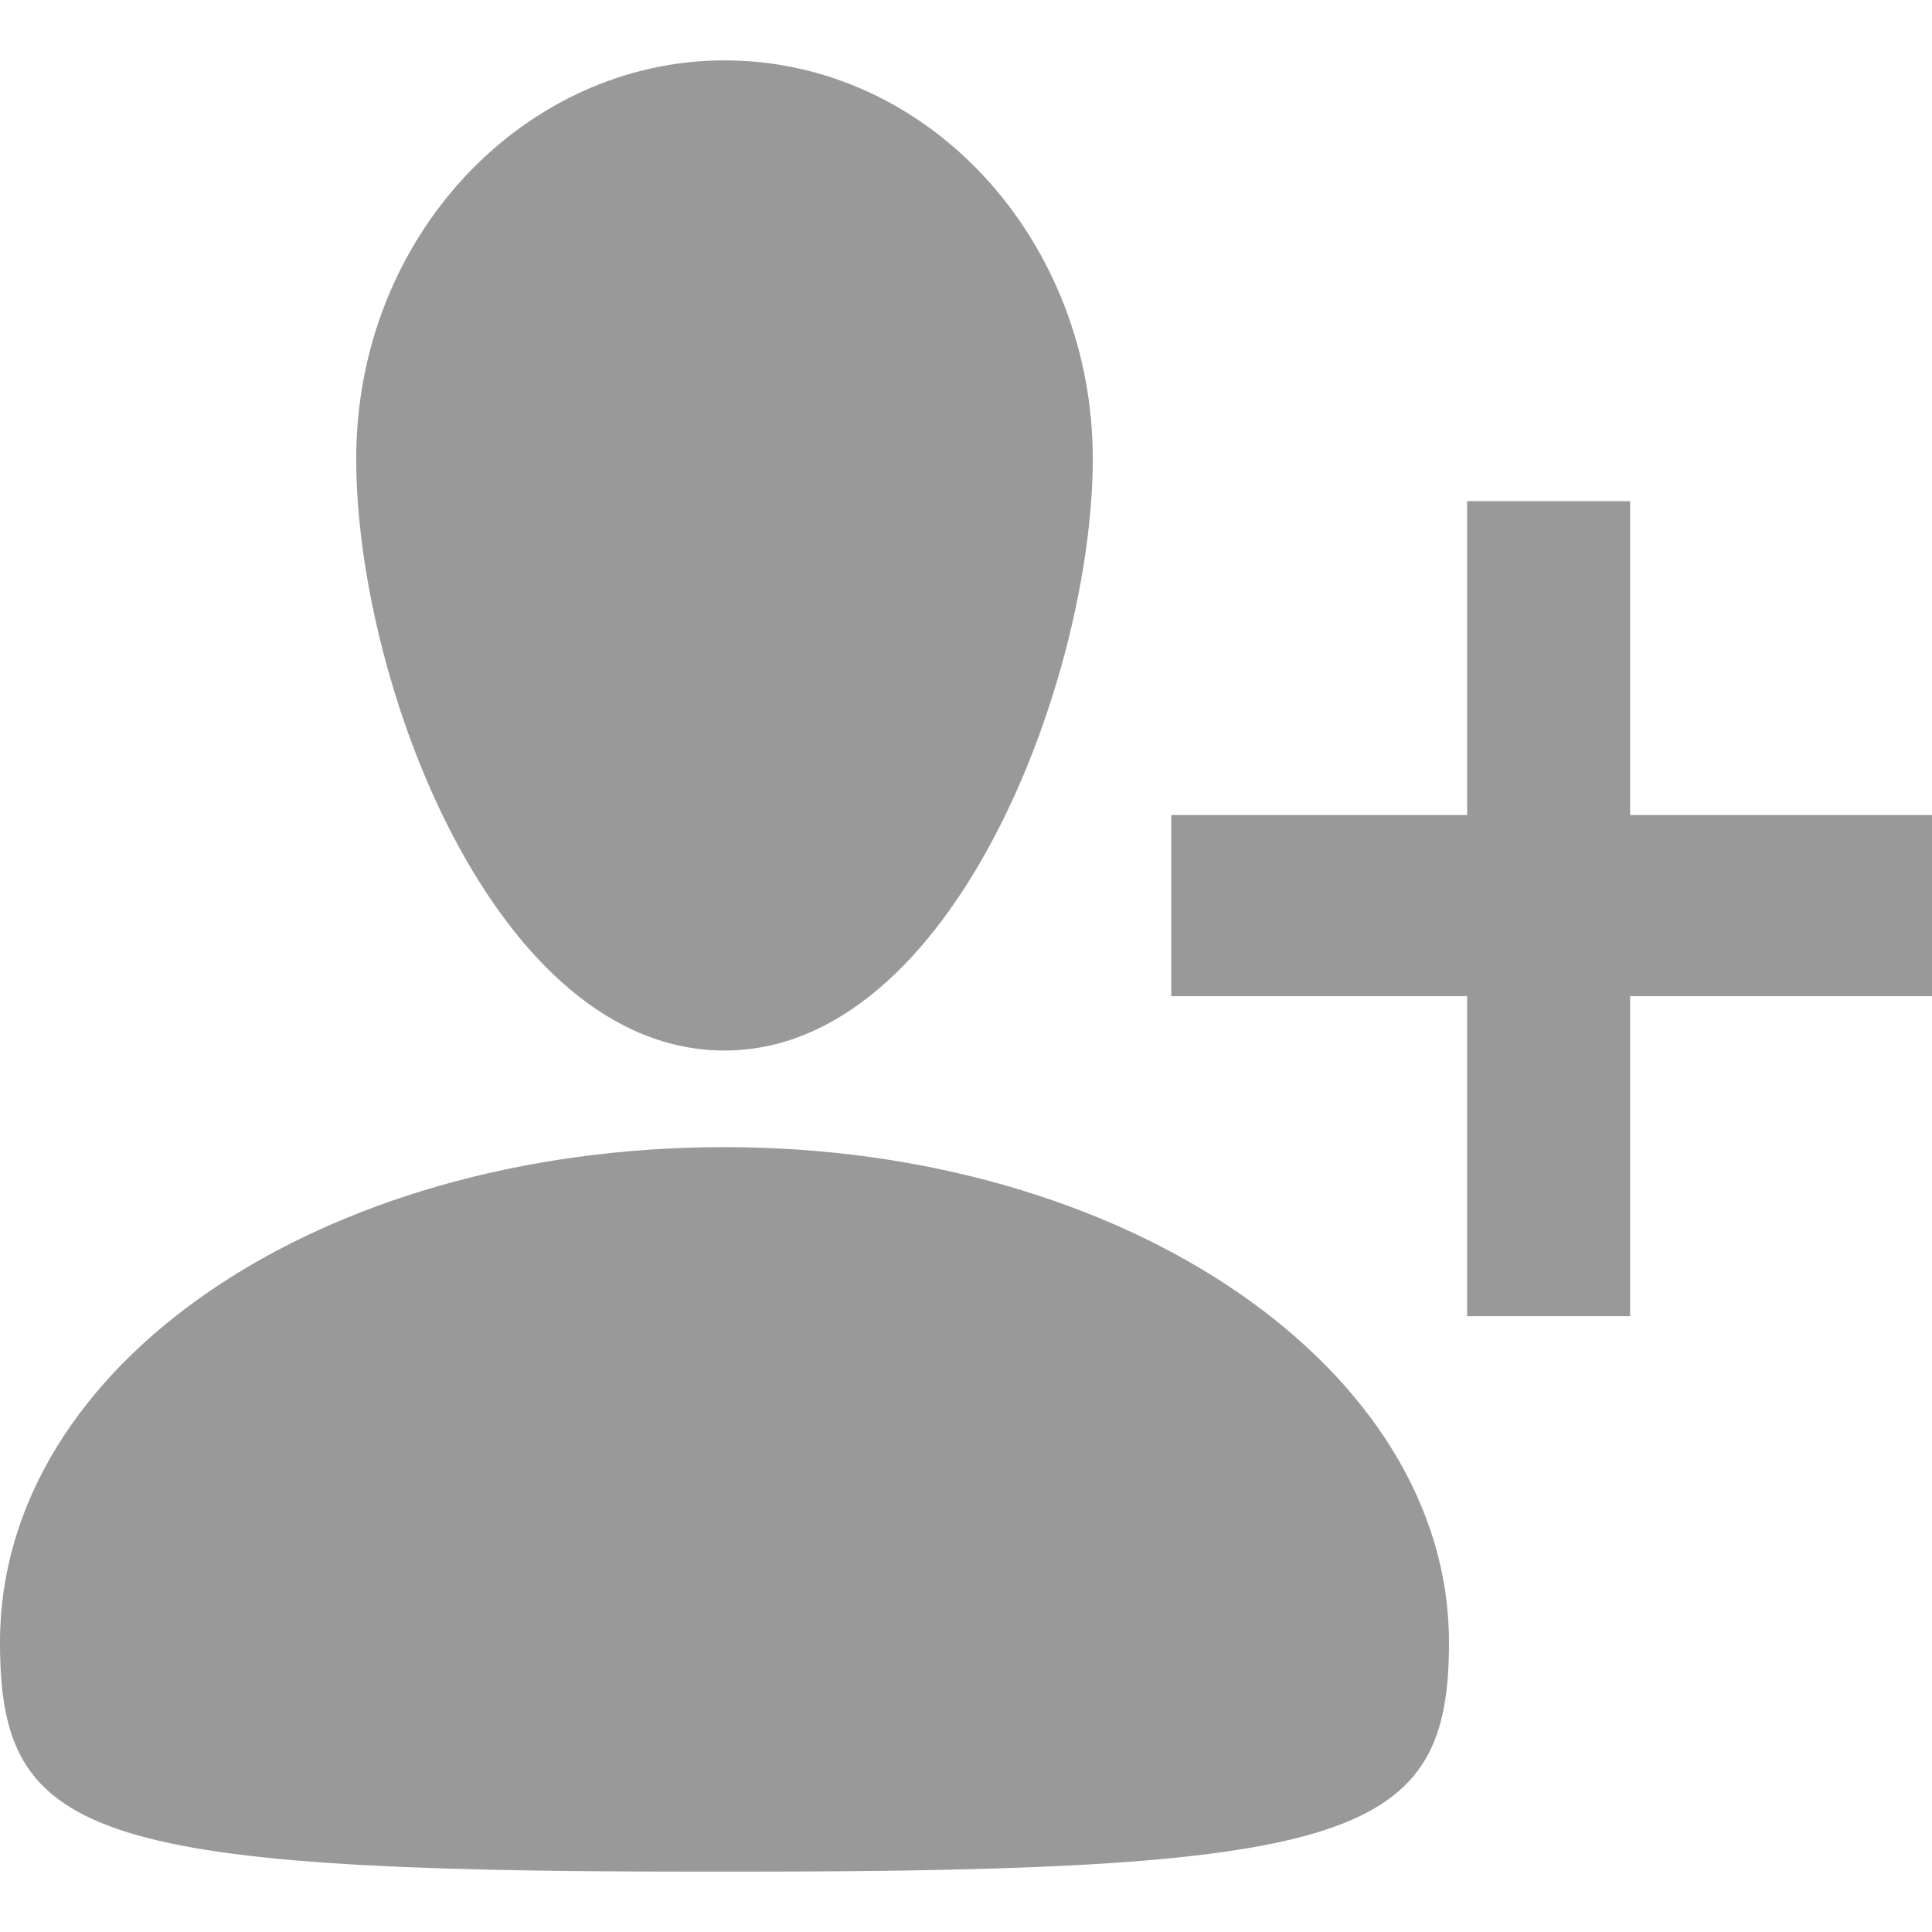
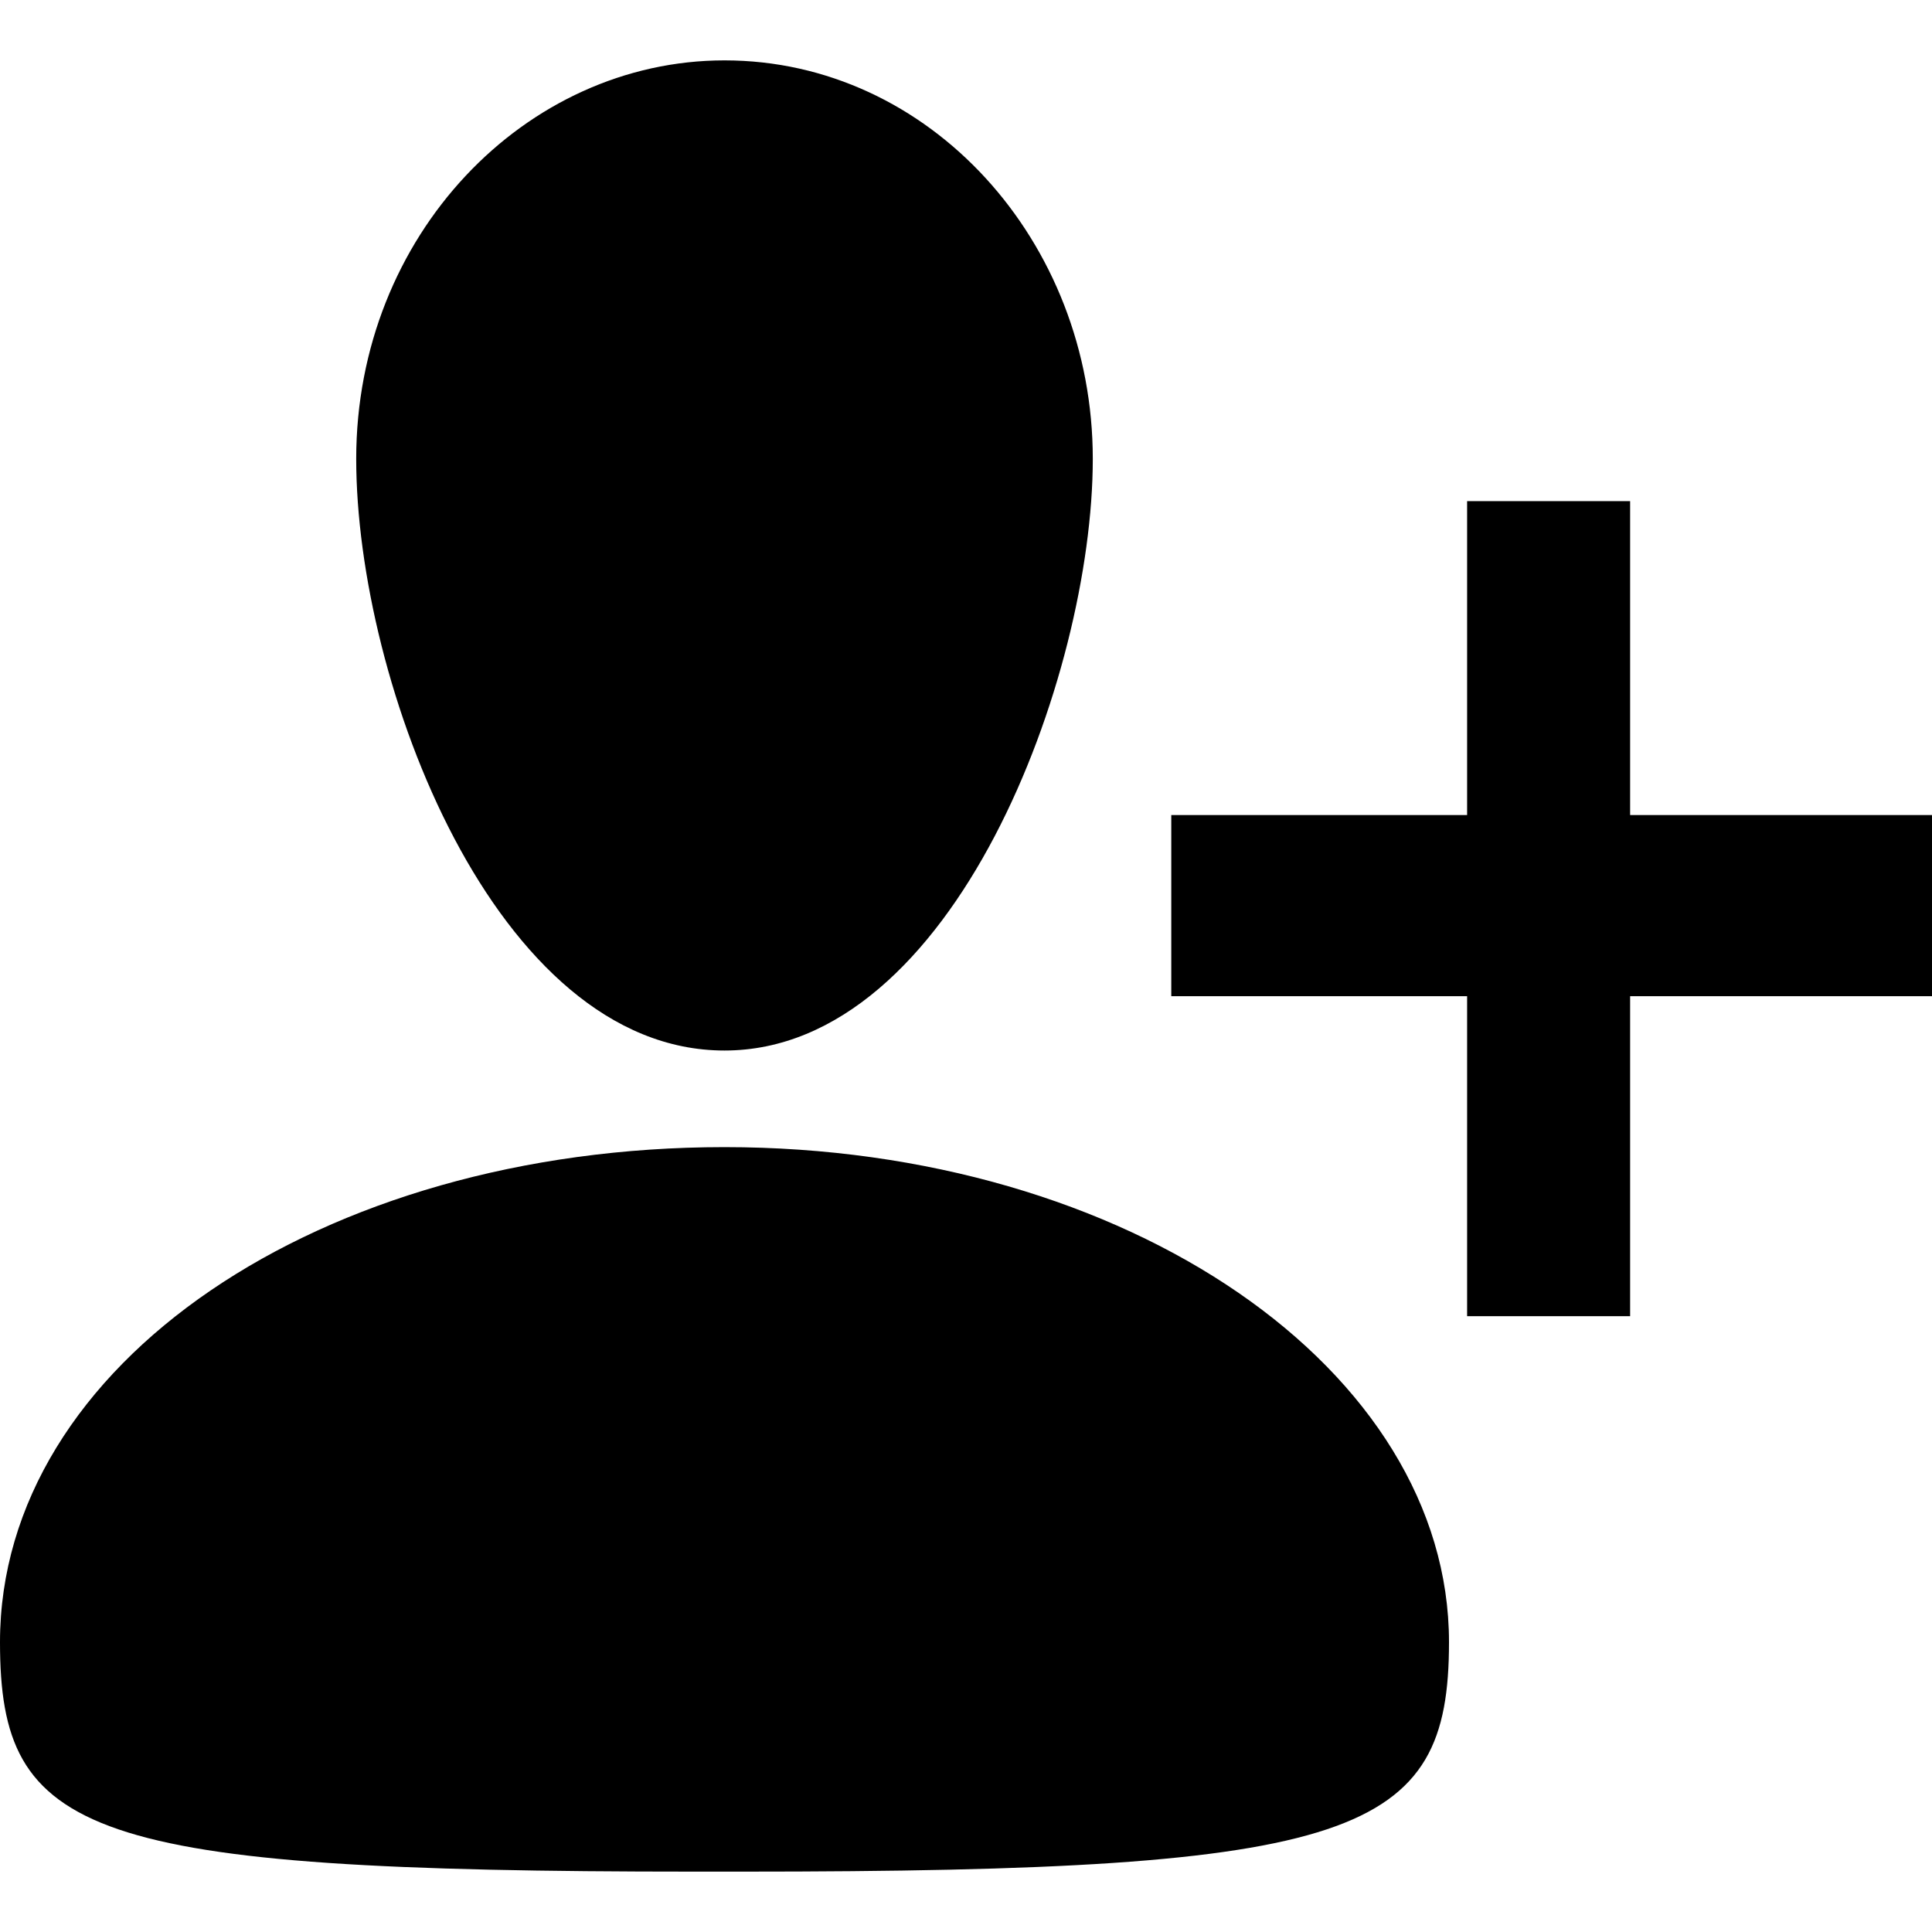
<svg xmlns="http://www.w3.org/2000/svg" t="1761876877805" class="icon" viewBox="0 0 1024 1024" version="1.1" p-id="20419" width="200" height="200">
-   <path d="M384 608c214.4 0 384 118.4 384 262.4 0 102.4-48 121.6-374.4 121.6h-25.6C44.8 992 0 972.8 0 870.4 0 723.2 169.6 608 384 608zM864 265.6v166.4h160v96h-160v169.6h-86.4v-169.6h-156.8v-96h156.8V265.6H864zM384 32c108.8 0 195.2 96 195.2 211.2s-73.6 313.6-195.2 313.6-195.2-195.2-195.2-313.6S278.4 32 384 32z" fill="#999999" p-id="20420" />
+   <path d="M384 608c214.4 0 384 118.4 384 262.4 0 102.4-48 121.6-374.4 121.6h-25.6C44.8 992 0 972.8 0 870.4 0 723.2 169.6 608 384 608zM864 265.6v166.4h160v96h-160v169.6h-86.4v-169.6h-156.8v-96h156.8V265.6H864zM384 32c108.8 0 195.2 96 195.2 211.2s-73.6 313.6-195.2 313.6-195.2-195.2-195.2-313.6S278.4 32 384 32z" fill="#currentColor" p-id="20420" />
</svg>
